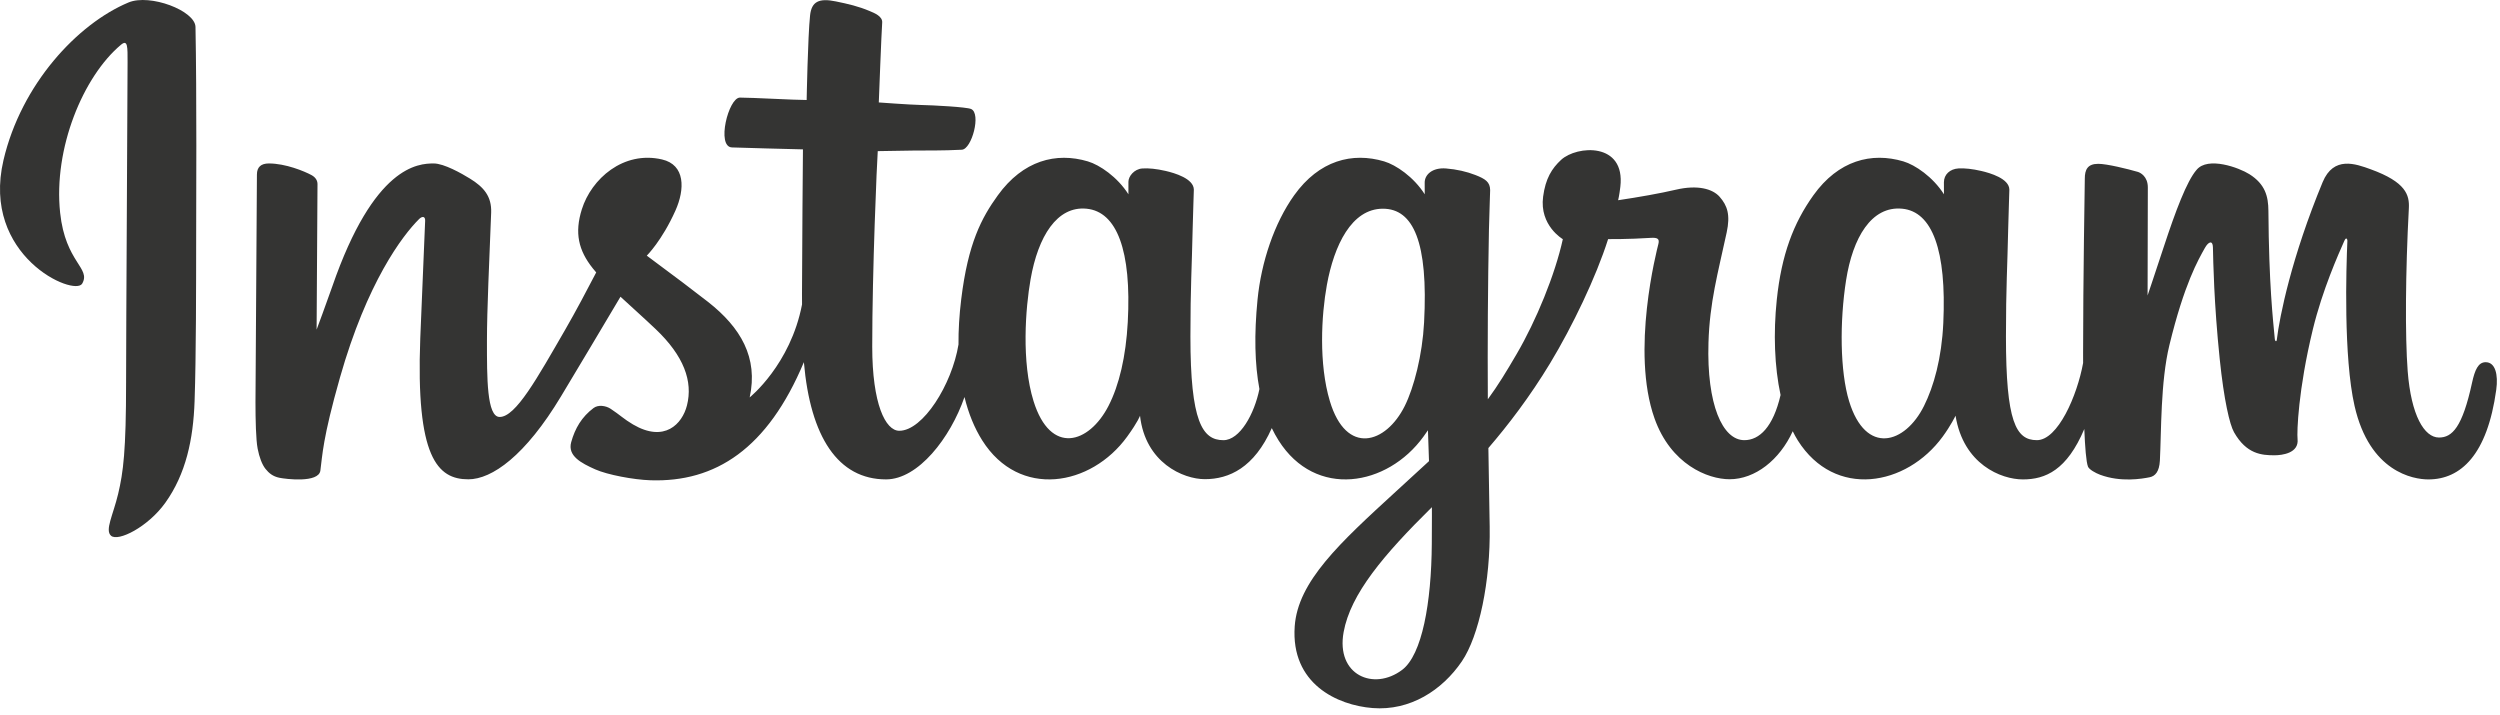
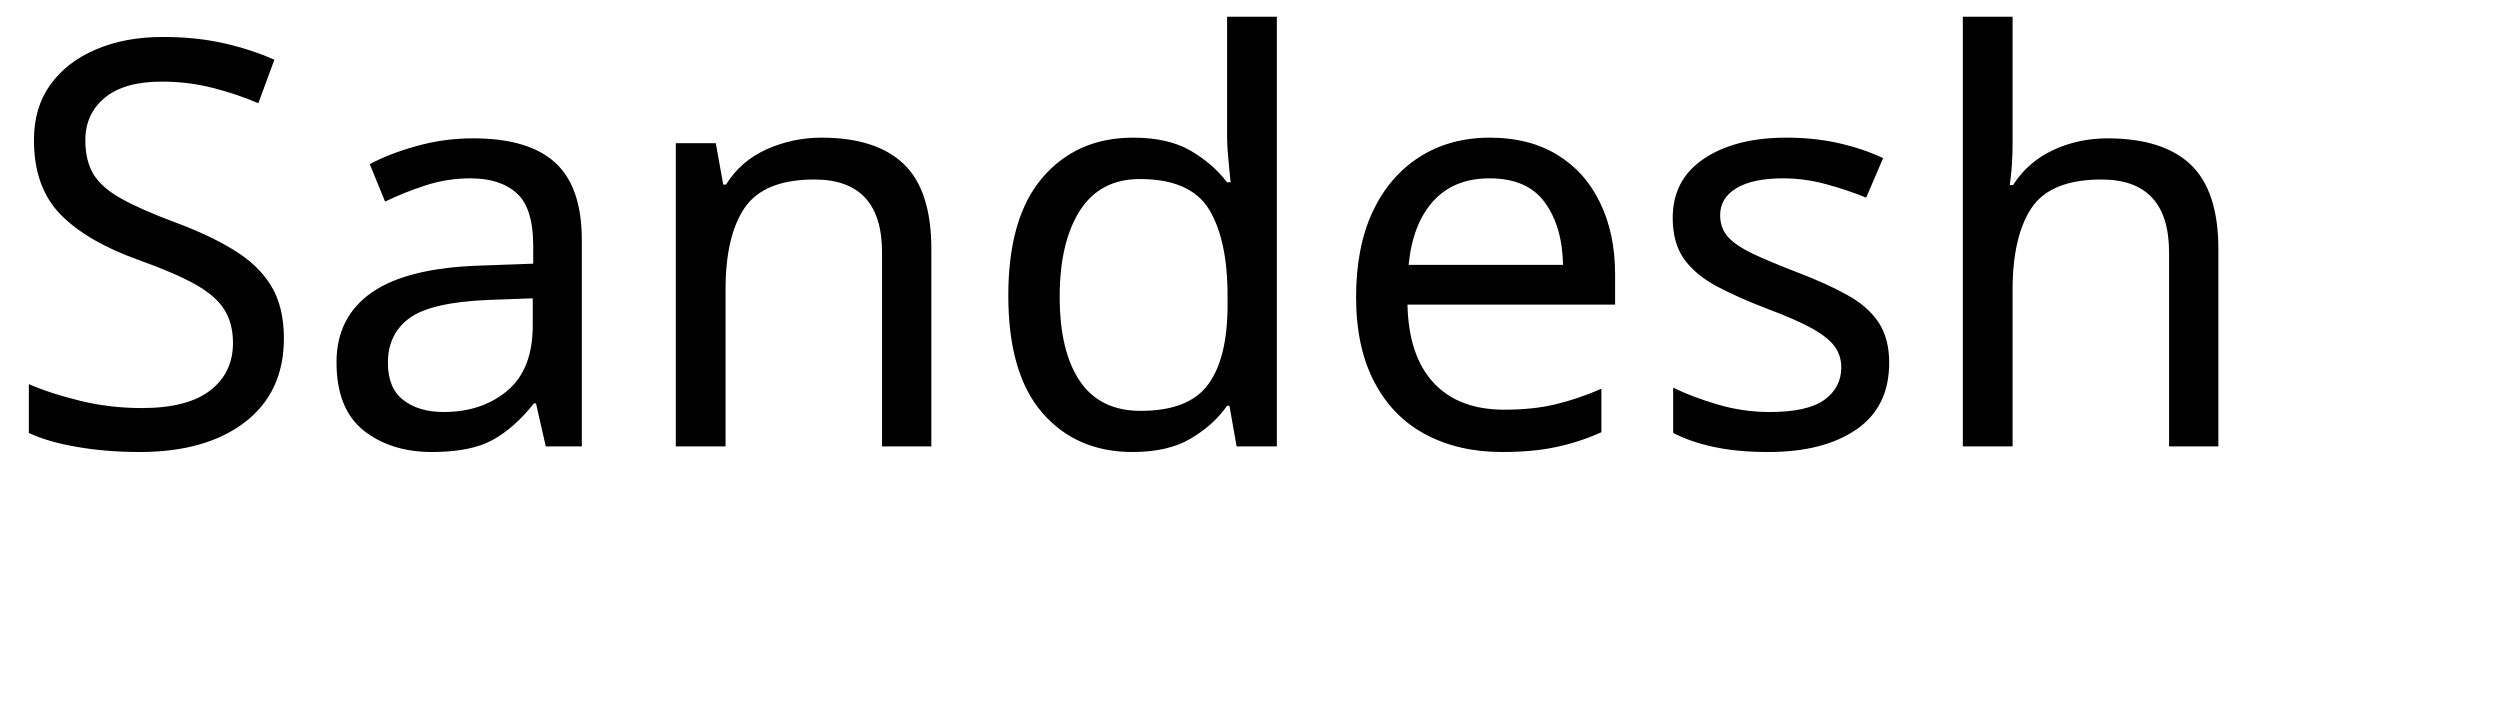
<svg xmlns="http://www.w3.org/2000/svg" width="168" height="48" viewBox="0 0 168 48" fill="none">
-   <path d="M8.636 0.166C5.201 1.604 1.426 5.664 0.234 10.763C-1.277 17.221 5.007 19.953 5.523 19.059C6.13 18.006 4.397 17.651 4.041 14.299C3.58 9.971 5.592 5.134 8.125 3.012C8.595 2.618 8.573 3.167 8.573 4.182C8.573 5.997 8.473 22.292 8.473 25.692C8.473 30.294 8.283 31.747 7.941 33.183C7.595 34.638 7.039 35.621 7.46 36C7.931 36.423 9.941 35.416 11.105 33.792C12.5 31.844 12.989 29.505 13.076 26.965C13.182 23.903 13.178 19.044 13.182 16.272C13.186 13.731 13.225 6.288 13.137 1.813C13.116 0.715 10.072 -0.436 8.636 0.166" fill="#343433" />
-   <path d="M130.59 21.701C130.479 24.093 129.949 25.963 129.292 27.282C128.02 29.835 125.38 30.628 124.259 26.958C123.648 24.957 123.619 21.615 124.058 18.823C124.505 15.979 125.754 13.831 127.821 14.024C129.86 14.216 130.814 16.843 130.59 21.701V21.701ZM96.217 36.543C96.19 40.518 95.564 44.003 94.223 45.016C92.32 46.451 89.762 45.374 90.292 42.474C90.76 39.907 92.977 37.286 96.223 34.083C96.223 34.083 96.23 34.813 96.217 36.543ZM95.698 21.677C95.582 23.857 95.017 26.045 94.4 27.282C93.128 29.835 90.469 30.634 89.367 26.958C88.613 24.446 88.794 21.196 89.166 19.148C89.65 16.49 90.823 14.025 92.929 14.025C94.977 14.025 95.987 16.271 95.698 21.677ZM75.786 21.645C75.661 23.952 75.211 25.881 74.489 27.282C73.182 29.818 70.596 30.622 69.455 26.958C68.633 24.316 68.913 20.713 69.255 18.767C69.762 15.878 71.033 13.831 73.017 14.025C75.055 14.224 76.046 16.843 75.786 21.645V21.645ZM167.036 24.34C166.538 24.34 166.311 24.853 166.122 25.717C165.47 28.724 164.784 29.402 163.9 29.402C162.912 29.402 162.025 27.914 161.796 24.935C161.617 22.592 161.646 18.279 161.875 13.989C161.922 13.107 161.679 12.235 159.315 11.377C158.297 11.007 156.819 10.463 156.082 12.24C154.002 17.262 153.188 21.248 152.996 22.867C152.986 22.951 152.884 22.969 152.866 22.773C152.744 21.476 152.471 19.118 152.437 14.166C152.43 13.2 152.226 12.378 151.159 11.705C150.467 11.267 148.366 10.495 147.61 11.414C146.954 12.166 146.195 14.189 145.406 16.588C144.765 18.538 144.318 19.856 144.318 19.856C144.318 19.856 144.327 14.596 144.334 12.601C144.338 11.848 143.821 11.598 143.666 11.552C142.965 11.349 141.585 11.009 140.999 11.009C140.275 11.009 140.099 11.413 140.099 12.002C140.099 12.079 139.984 18.927 139.984 23.715C139.984 23.923 139.984 24.15 139.985 24.392C139.586 26.592 138.289 29.579 136.878 29.579C135.466 29.579 134.8 28.331 134.8 22.622C134.8 19.292 134.9 17.844 134.949 15.435C134.977 14.048 135.033 12.983 135.029 12.741C135.019 12 133.737 11.626 133.14 11.488C132.541 11.349 132.02 11.295 131.614 11.318C131.038 11.351 130.631 11.728 130.631 12.248C130.631 12.526 130.634 13.056 130.634 13.056C129.893 11.89 128.7 11.08 127.907 10.845C125.77 10.21 123.54 10.772 121.858 13.126C120.521 14.996 119.716 17.114 119.398 20.157C119.167 22.381 119.242 24.637 119.654 26.545C119.156 28.698 118.232 29.579 117.22 29.579C115.75 29.579 114.685 27.181 114.809 23.033C114.89 20.305 115.436 18.39 116.033 15.62C116.288 14.439 116.081 13.821 115.562 13.228C115.087 12.685 114.073 12.407 112.617 12.748C111.579 12.992 110.095 13.254 108.738 13.455C108.738 13.455 108.82 13.128 108.887 12.552C109.24 9.531 105.957 9.775 104.909 10.74C104.284 11.317 103.858 11.996 103.697 13.218C103.44 15.157 105.022 16.072 105.022 16.072C104.503 18.447 103.231 21.549 101.918 23.792C101.215 24.994 100.677 25.884 99.982 26.831C99.96 23.032 99.984 19.234 100.057 15.436C100.085 14.049 100.141 13.011 100.138 12.77C100.13 12.228 99.813 12.023 99.155 11.764C98.572 11.534 97.884 11.376 97.169 11.32C96.268 11.25 95.725 11.728 95.739 12.293C95.742 12.4 95.742 13.056 95.742 13.056C95.001 11.89 93.808 11.08 93.015 10.845C90.878 10.21 88.648 10.772 86.966 13.126C85.63 14.996 84.754 17.62 84.506 20.134C84.275 22.476 84.318 24.467 84.633 26.144C84.293 27.823 83.316 29.58 82.212 29.58C80.799 29.58 79.996 28.331 79.996 22.622C79.996 19.292 80.096 17.844 80.145 15.435C80.174 14.049 80.229 12.983 80.226 12.741C80.215 12 78.933 11.627 78.337 11.488C77.713 11.343 77.174 11.291 76.76 11.321C76.214 11.362 75.83 11.851 75.83 12.215V13.056C75.089 11.89 73.896 11.08 73.103 10.845C70.966 10.21 68.749 10.781 67.054 13.126C65.95 14.654 65.055 16.349 64.595 20.1C64.462 21.184 64.403 22.2 64.411 23.148C63.97 25.843 62.024 28.948 60.432 28.948C59.501 28.948 58.614 27.141 58.614 23.291C58.614 18.162 58.931 10.86 58.985 10.156C58.985 10.156 60.996 10.122 61.385 10.117C62.389 10.106 63.297 10.13 64.634 10.062C65.304 10.028 65.949 7.622 65.258 7.325C64.944 7.19 62.728 7.072 61.85 7.053C61.111 7.037 59.055 6.884 59.055 6.884C59.055 6.884 59.24 2.037 59.283 1.525C59.319 1.098 58.767 0.879 58.45 0.746C57.681 0.42 56.992 0.264 56.175 0.096C55.047 -0.137 54.535 0.091 54.436 1.042C54.285 2.487 54.207 6.72 54.207 6.72C53.379 6.72 50.551 6.558 49.723 6.558C48.954 6.558 48.124 9.867 49.188 9.907C50.411 9.955 52.544 9.996 53.958 10.038C53.958 10.038 53.894 17.461 53.894 19.753C53.894 19.997 53.896 20.232 53.897 20.459C53.119 24.515 50.378 26.706 50.378 26.706C50.967 24.023 49.764 22.008 47.599 20.302C46.801 19.674 45.226 18.484 43.464 17.18C43.464 17.18 44.484 16.174 45.39 14.15C46.031 12.716 46.059 11.076 44.484 10.714C41.883 10.115 39.738 12.026 39.099 14.066C38.603 15.646 38.867 16.818 39.838 18.035C39.909 18.125 39.986 18.216 40.065 18.307C39.478 19.439 38.672 20.962 37.988 22.144C36.092 25.425 34.66 28.02 33.577 28.02C32.712 28.02 32.723 25.385 32.723 22.918C32.723 20.792 32.88 17.595 33.006 14.285C33.047 13.19 32.5 12.566 31.582 12.002C31.025 11.658 29.835 10.984 29.146 10.984C28.114 10.984 25.138 11.124 22.327 19.258C21.972 20.283 21.276 22.151 21.276 22.151L21.336 12.37C21.336 12.14 21.214 11.919 20.934 11.767C20.46 11.51 19.195 10.984 18.069 10.984C17.534 10.984 17.265 11.233 17.265 11.73L17.168 27.033C17.168 28.196 17.198 29.552 17.313 30.145C17.427 30.739 17.613 31.222 17.843 31.51C18.072 31.797 18.338 32.016 18.775 32.106C19.183 32.19 21.413 32.476 21.529 31.624C21.668 30.602 21.673 29.498 22.844 25.377C24.668 18.961 27.045 15.831 28.163 14.72C28.358 14.525 28.581 14.514 28.57 14.832C28.523 16.238 28.355 19.753 28.242 22.738C27.939 30.729 29.393 32.21 31.47 32.21C33.059 32.21 35.3 30.631 37.701 26.634C39.039 24.407 40.371 22.175 41.697 19.94C42.424 20.614 43.241 21.339 44.057 22.113C45.954 23.914 46.577 25.625 46.163 27.247C45.848 28.488 44.657 29.767 42.539 28.524C41.922 28.162 41.658 27.881 41.037 27.472C40.704 27.253 40.195 27.187 39.889 27.418C39.096 28.015 38.643 28.776 38.383 29.718C38.132 30.634 39.049 31.118 40.001 31.542C40.82 31.907 42.58 32.237 43.703 32.274C48.077 32.421 51.581 30.162 54.021 24.337C54.457 29.368 56.316 32.215 59.544 32.215C61.703 32.215 63.867 29.425 64.814 26.68C65.085 27.799 65.488 28.772 66.007 29.595C68.495 33.536 73.321 32.688 75.746 29.341C76.495 28.306 76.609 27.935 76.609 27.935C76.963 31.095 79.508 32.2 80.966 32.2C82.598 32.2 84.283 31.428 85.464 28.769C85.602 29.058 85.754 29.334 85.919 29.595C88.406 33.536 93.233 32.688 95.657 29.341C95.772 29.184 95.871 29.042 95.958 28.913L96.029 30.989L93.797 33.037C90.055 36.466 87.213 39.066 87.004 42.095C86.738 45.957 89.868 47.393 92.24 47.581C94.754 47.78 96.911 46.39 98.235 44.445C99.4 42.732 100.163 39.047 100.107 35.407C100.085 33.949 100.047 32.096 100.019 30.109C101.332 28.584 102.812 26.656 104.174 24.4C105.659 21.942 107.25 18.639 108.065 16.069C108.065 16.069 109.448 16.082 110.923 15.985C111.395 15.954 111.531 16.051 111.443 16.396C111.338 16.814 109.579 23.598 111.184 28.117C112.283 31.21 114.759 32.205 116.228 32.205C117.947 32.205 119.591 30.907 120.472 28.98C120.579 29.195 120.689 29.403 120.811 29.595C123.299 33.537 128.108 32.683 130.549 29.341C131.1 28.587 131.413 27.935 131.413 27.935C131.937 31.206 134.481 32.217 135.938 32.217C137.456 32.217 138.896 31.594 140.065 28.829C140.114 30.047 140.191 31.042 140.312 31.356C140.386 31.548 140.817 31.789 141.131 31.905C142.52 32.42 143.935 32.177 144.459 32.071C144.822 31.997 145.105 31.706 145.144 30.954C145.246 28.98 145.184 25.663 145.782 23.198C146.786 19.061 147.724 17.456 148.168 16.662C148.417 16.216 148.697 16.143 148.708 16.614C148.729 17.568 148.776 20.366 149.165 24.128C149.451 26.893 149.833 28.528 150.126 29.046C150.964 30.525 151.998 30.595 152.84 30.595C153.376 30.595 154.497 30.447 154.396 29.506C154.347 29.047 154.433 26.21 155.423 22.134C156.07 19.473 157.148 17.068 157.537 16.189C157.681 15.865 157.748 16.12 157.745 16.17C157.663 18.003 157.479 23.998 158.226 27.277C159.239 31.719 162.167 32.217 163.187 32.217C165.366 32.217 167.147 30.559 167.747 26.199C167.892 25.15 167.678 24.34 167.036 24.34Z" fill="#343433" />
+   <text x="0" y="30" font-family="Brush Script MT" style="fill: #000000; stroke: none; font-size: 38px;">Sandesh</text>
</svg>
